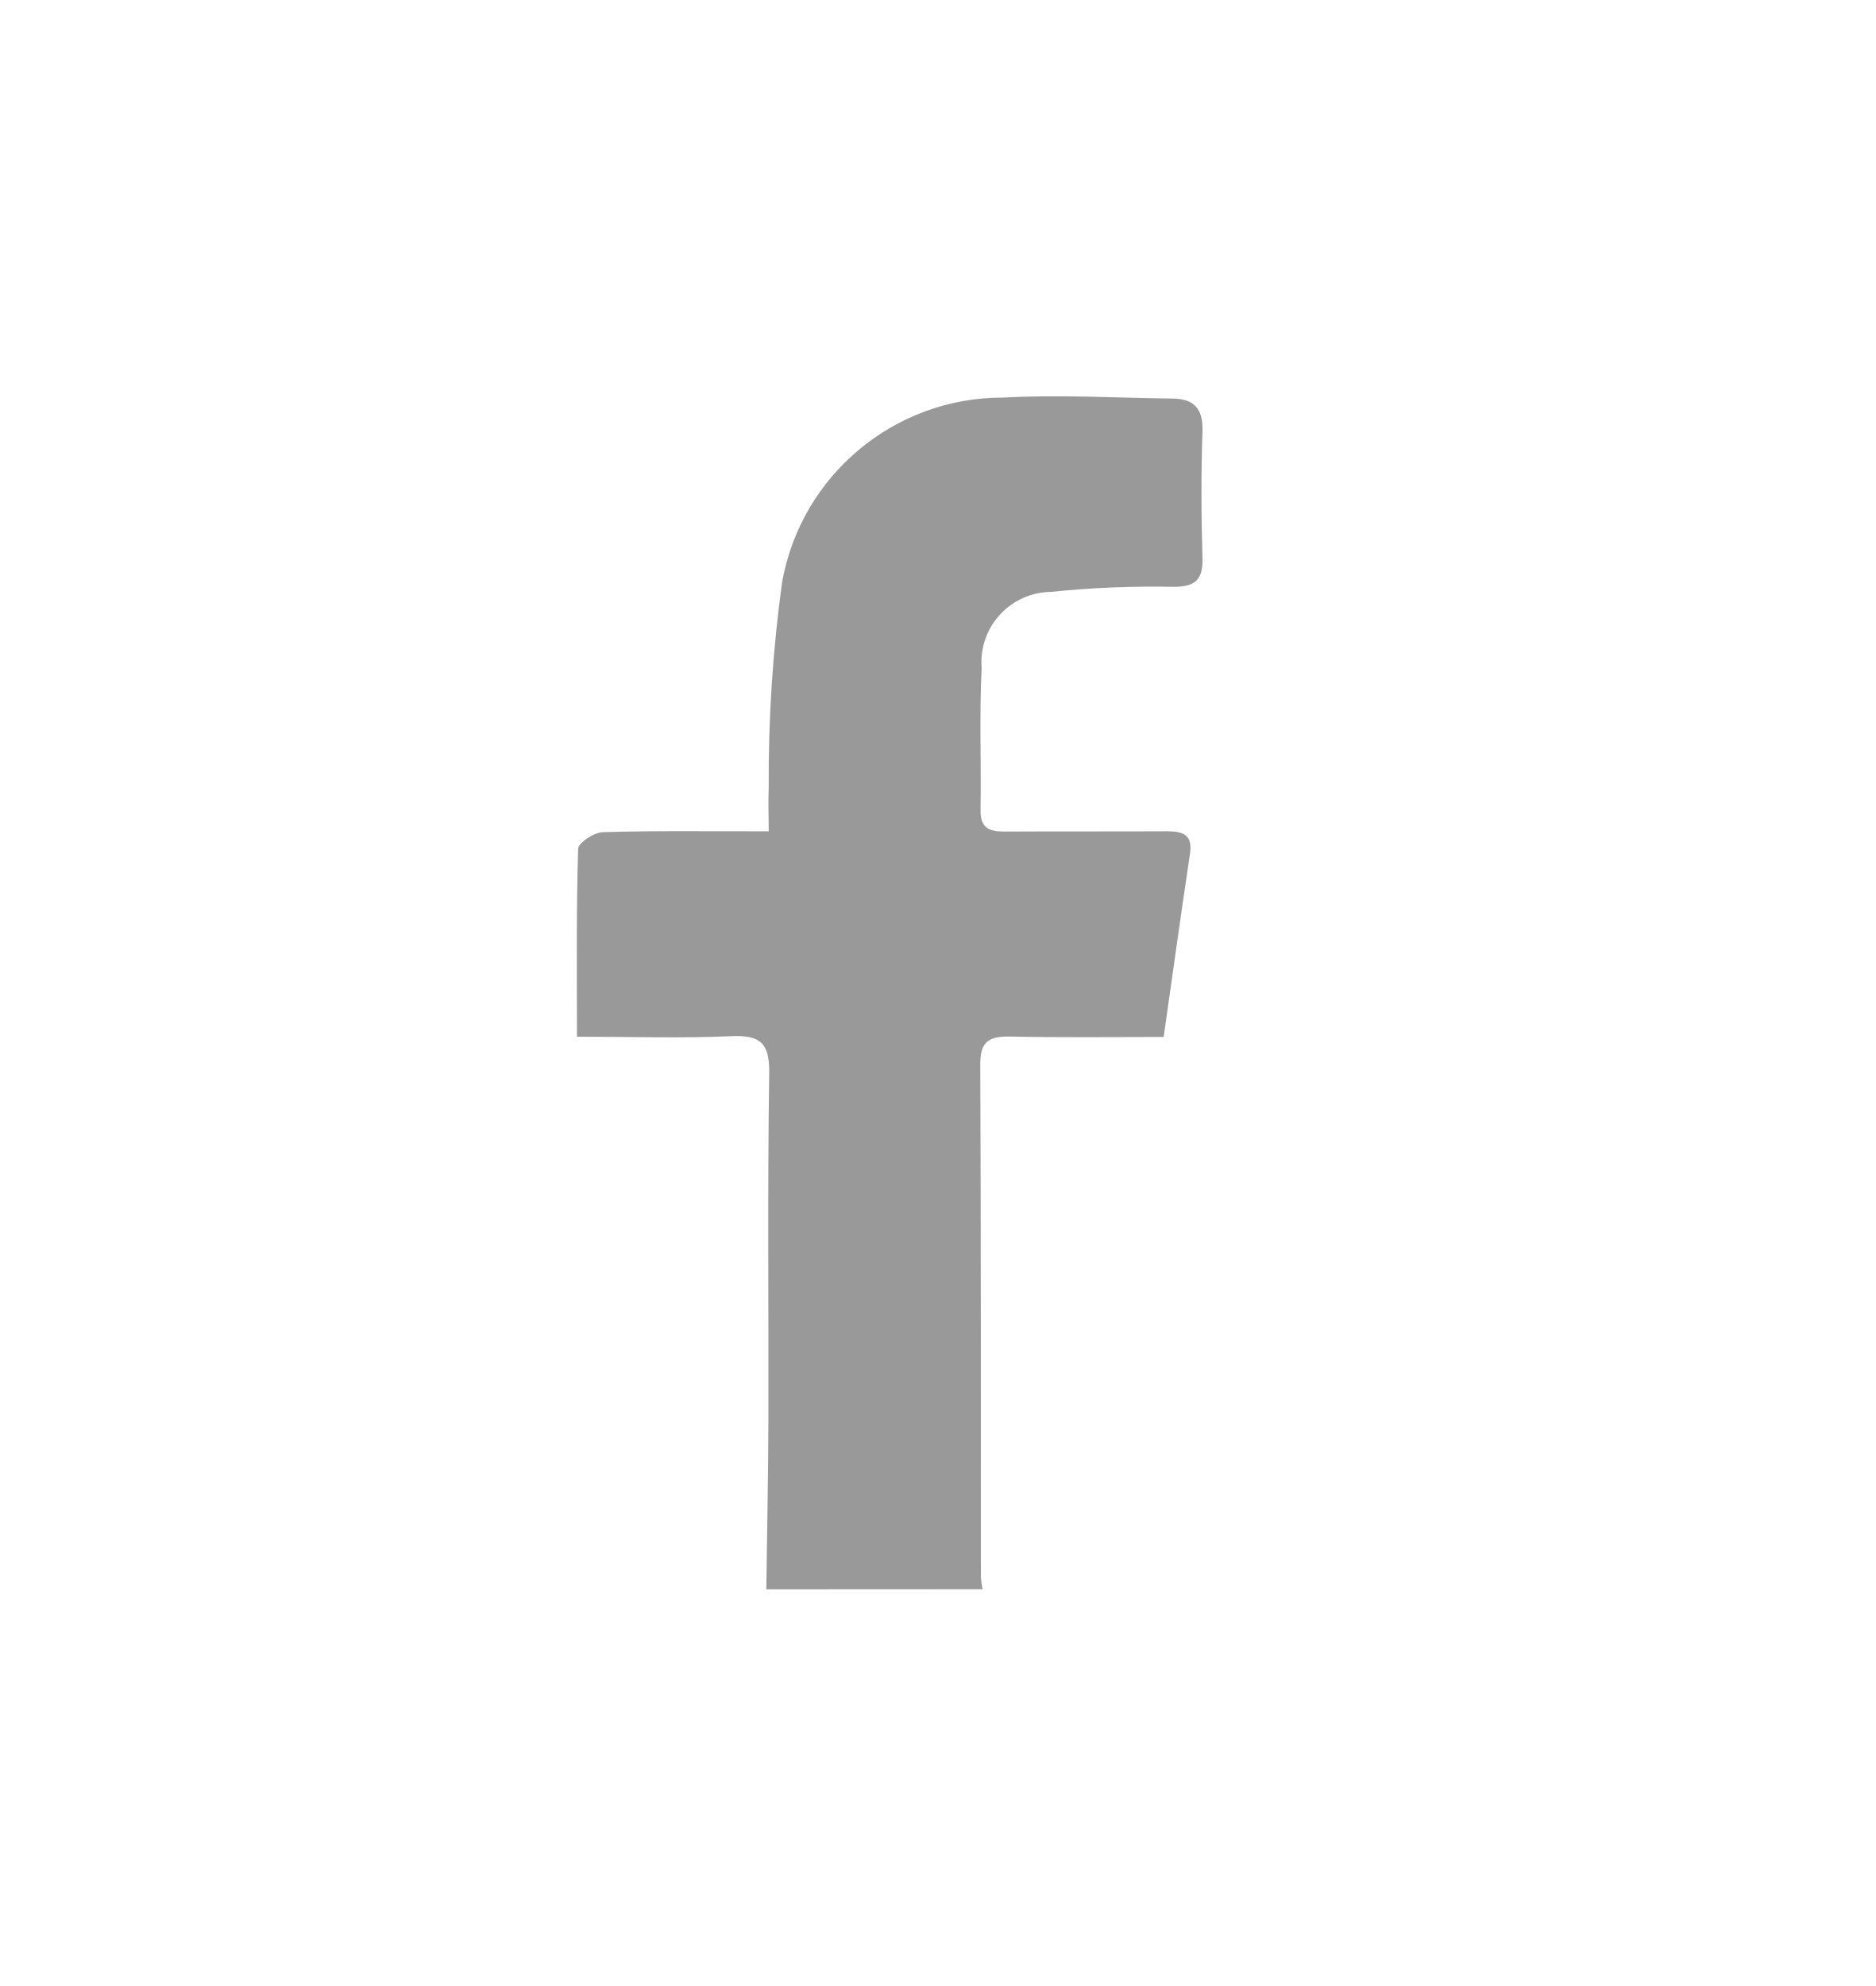
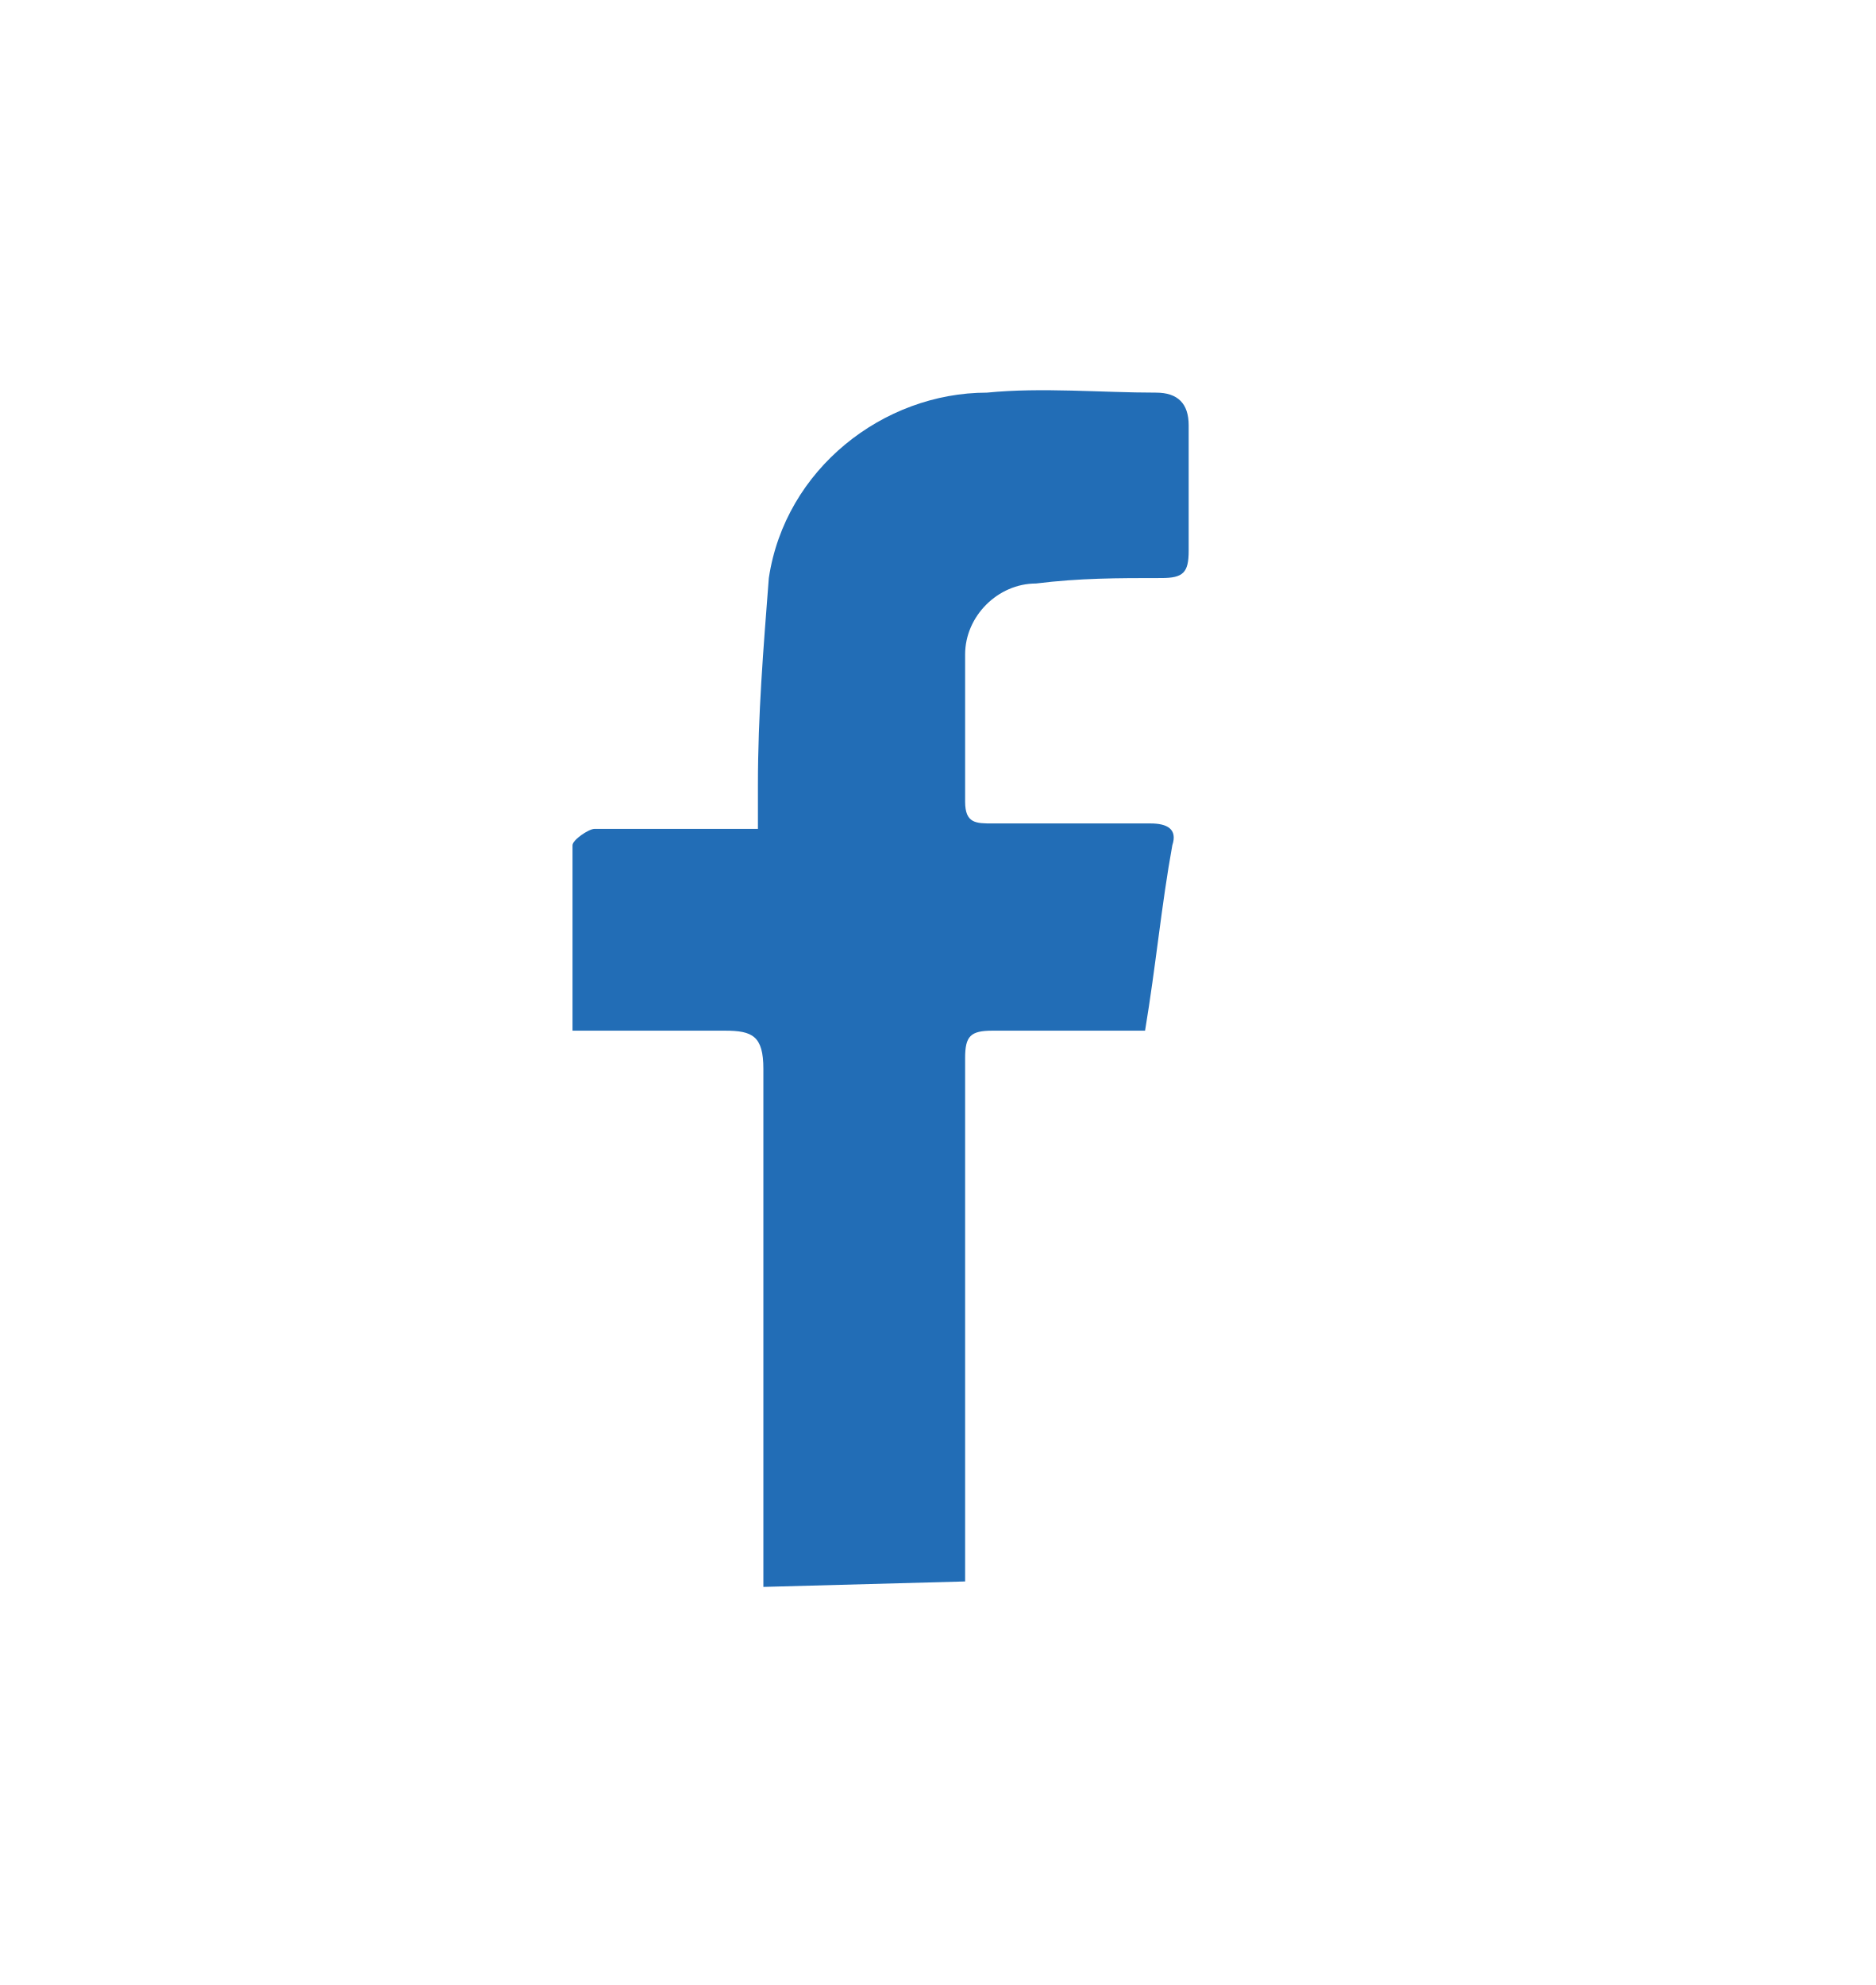
- <svg xmlns="http://www.w3.org/2000/svg" version="1.1" id="圖層_1" x="0px" y="0px" width="34.356px" height="36.369px" viewBox="0 0 34.356 36.369" enable-background="new 0 0 34.356 36.369" xml:space="preserve">
+ <svg xmlns="http://www.w3.org/2000/svg" version="1.1" id="圖層_1" x="0px" y="0px" viewBox="0 0 34.4 36.4" style="enable-background:new 0 0 34.4 36.4;" xml:space="preserve">
+   <style type="text/css">
+ 	.st0{fill:#226DB6;}
+ </style>
  <g id="prefix__KVtF4K">
    <g id="prefix__Group_114">
-       <path id="prefix__Path_81" fill="#999999" d="M14.036,29.104c0.013-1.017,0.035-2.035,0.038-3.052    c0.006-2.132-0.017-4.264,0.015-6.399c0.009-0.561-0.171-0.701-0.7-0.678c-0.917,0.041-1.838,0.01-2.821,0.01    c0-1.187-0.013-2.313,0.021-3.438c0-0.112,0.289-0.3,0.448-0.308c0.979-0.029,1.959-0.015,3.043-0.015c0-0.291-0.012-0.545,0-0.8    c-0.008-1.258,0.074-2.515,0.245-3.761c0.349-1.96,2.056-3.387,4.047-3.382c1.032-0.057,2.07,0.005,3.1,0.018    c0.388,0,0.568,0.178,0.553,0.6c-0.027,0.772-0.023,1.547,0,2.319c0.011,0.393-0.128,0.528-0.523,0.528    c-0.752-0.015-1.504,0.016-2.253,0.093c-0.712,0.009-1.283,0.594-1.273,1.306c0,0.031,0.002,0.062,0.004,0.094    c-0.044,0.865-0.005,1.735-0.02,2.6c-0.006,0.353,0.191,0.391,0.469,0.389c0.981-0.006,1.962,0,2.943-0.005    c0.294,0,0.477,0.058,0.424,0.413c-0.164,1.094-0.316,2.19-0.482,3.354c-0.946,0-1.884,0.012-2.821-0.008    c-0.374-0.006-0.539,0.09-0.538,0.5c0.014,3.131,0.009,6.264,0.011,9.395c0.005,0.075,0.015,0.15,0.03,0.225L14.036,29.104z" />
+       <path id="prefix__Path_81" class="st0" d="M14,29.1c0-1,0-2,0-3.1c0-2.1,0-4.3,0-6.4c0-0.6-0.2-0.7-0.7-0.7c-0.9,0-1.8,0-2.8,0    c0-1.2,0-2.3,0-3.4c0-0.1,0.3-0.3,0.4-0.3c1,0,2,0,3,0c0-0.3,0-0.5,0-0.8c0-1.3,0.1-2.5,0.2-3.8c0.3-2,2.1-3.4,4-3.4    c1-0.1,2.1,0,3.1,0c0.4,0,0.6,0.2,0.6,0.6c0,0.8,0,1.5,0,2.3c0,0.4-0.1,0.5-0.5,0.5c-0.8,0-1.5,0-2.3,0.1c-0.7,0-1.3,0.6-1.3,1.3    c0,0,0,0.1,0,0.1c0,0.9,0,1.7,0,2.6c0,0.4,0.2,0.4,0.5,0.4c1,0,2,0,2.9,0c0.3,0,0.5,0.1,0.4,0.4c-0.2,1.1-0.3,2.2-0.5,3.4    c-0.9,0-1.9,0-2.8,0c-0.4,0-0.5,0.1-0.5,0.5c0,3.1,0,6.3,0,9.4c0,0.1,0,0.1,0,0.2L14,29.1z" />
    </g>
  </g>
</svg>
